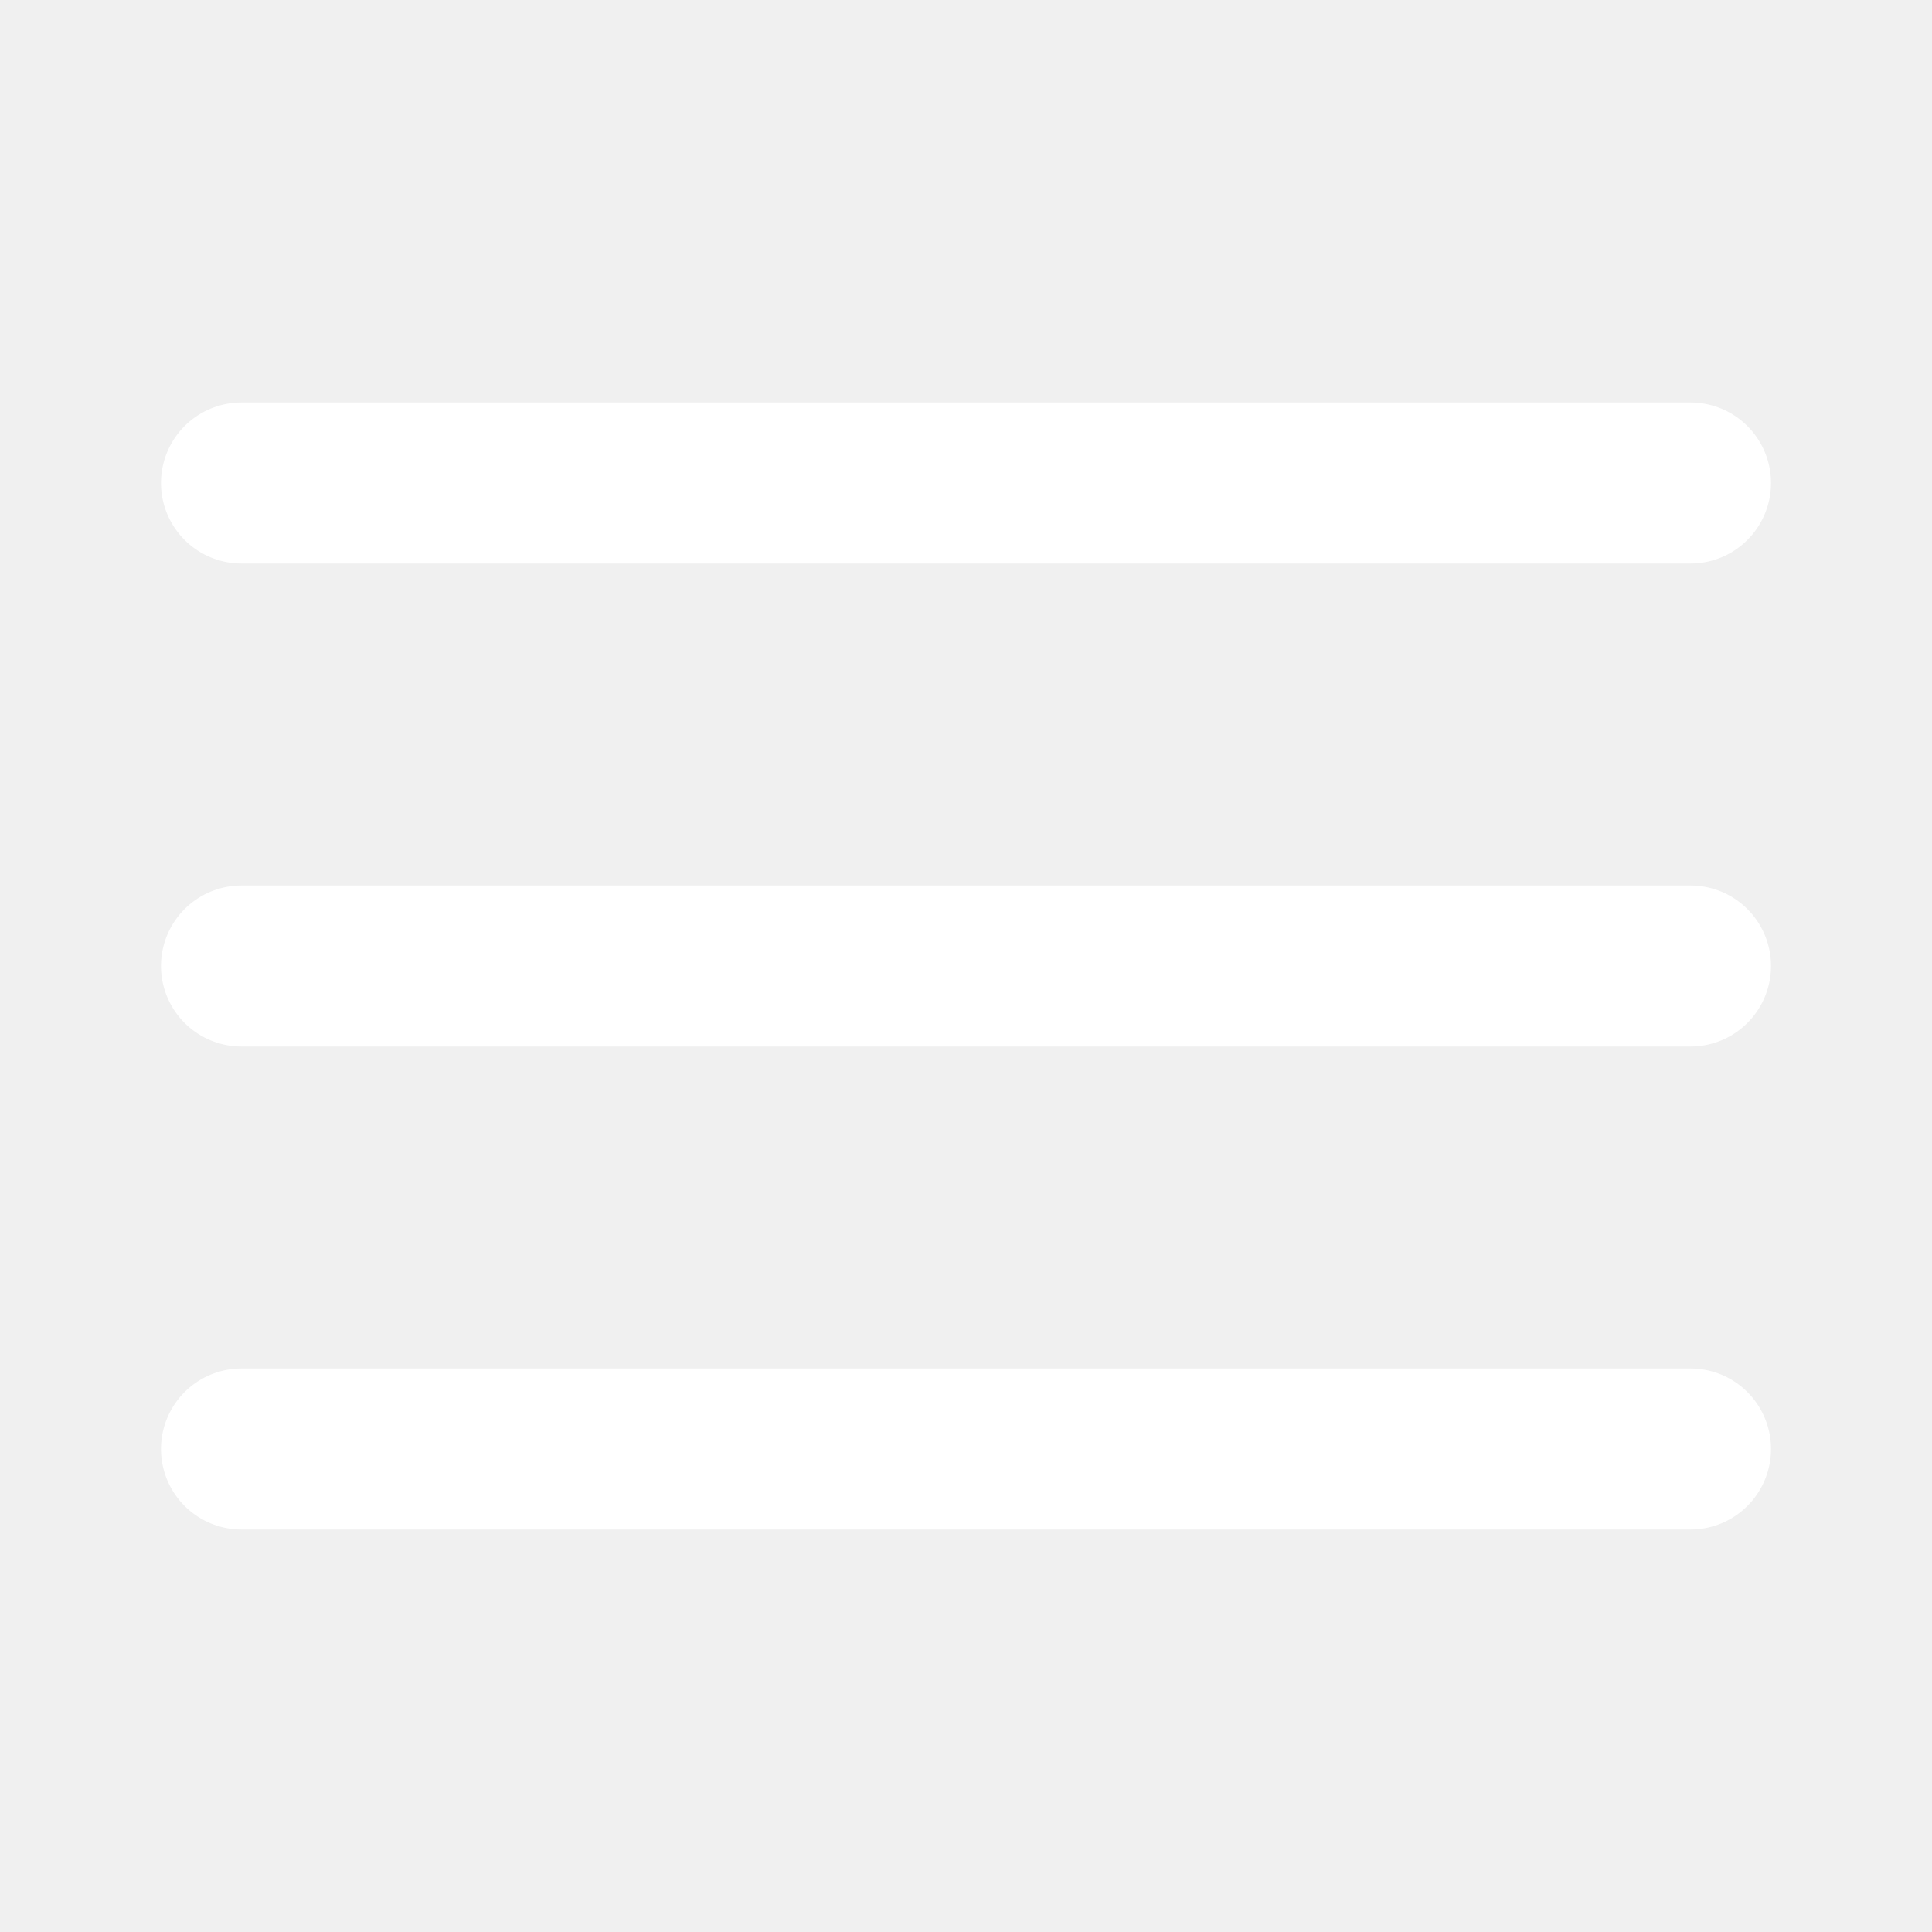
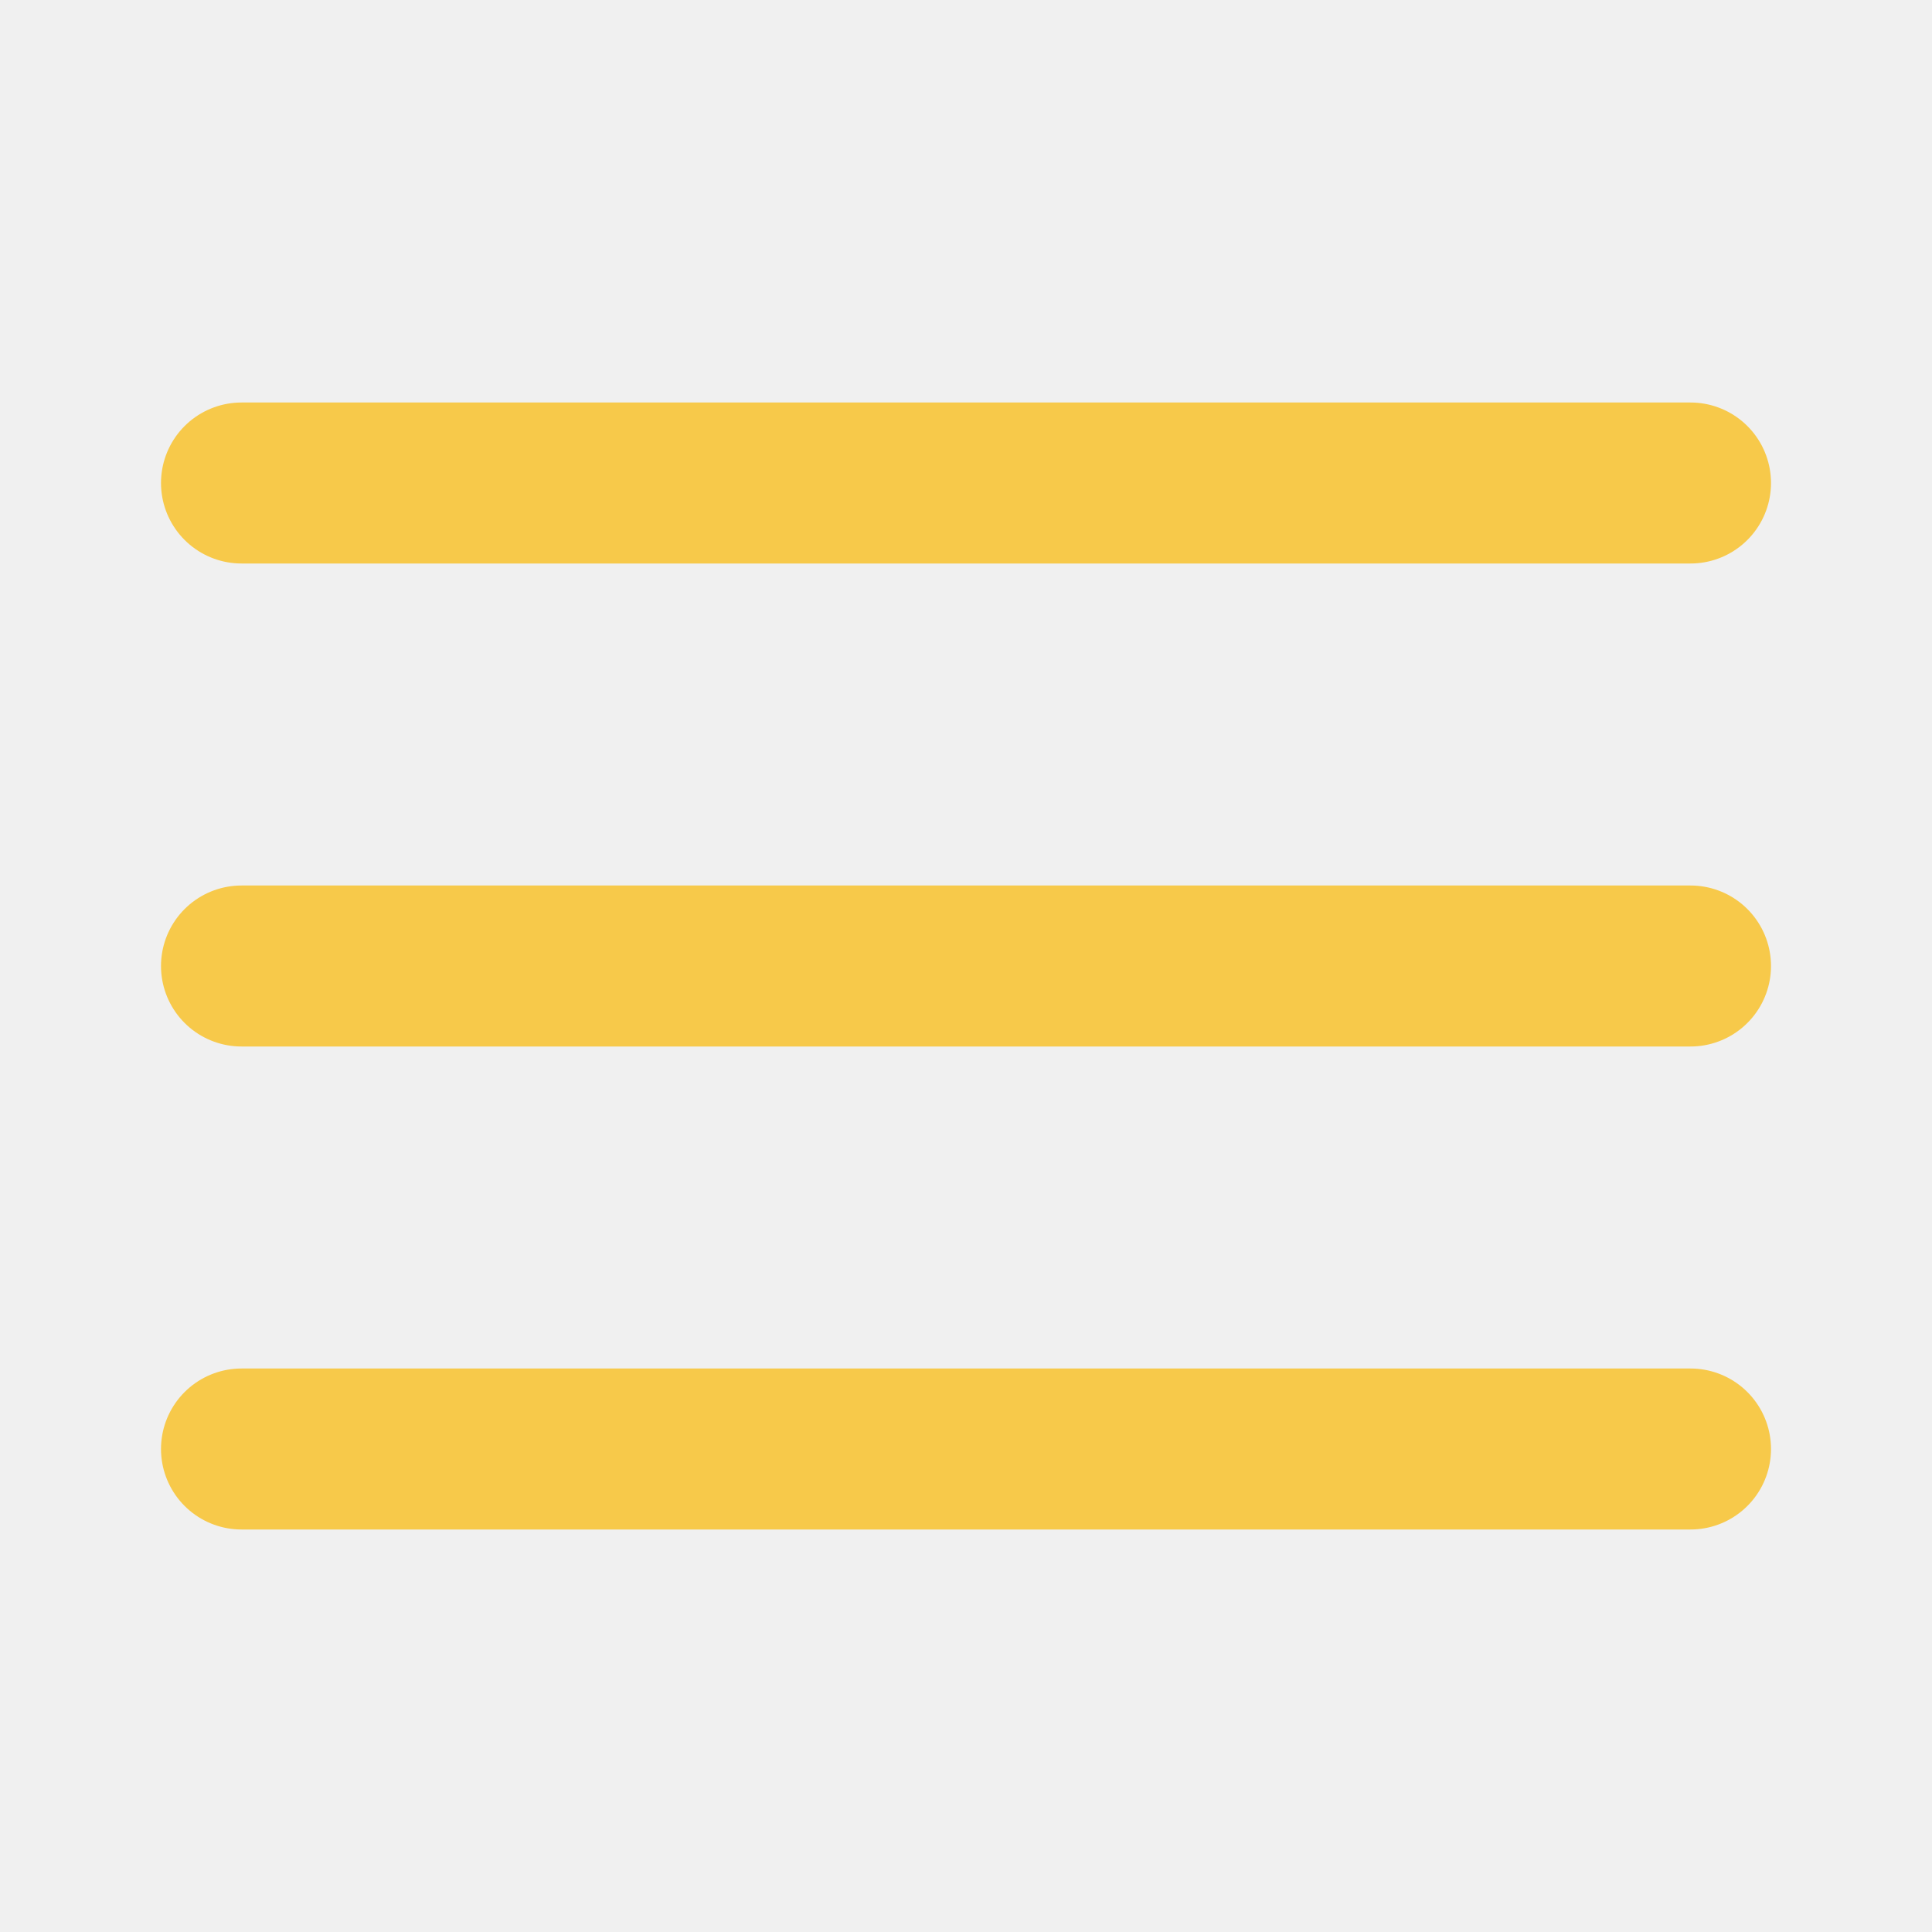
- <svg xmlns="http://www.w3.org/2000/svg" width="24" height="24" viewBox="0 0 24 24" fill="none" stroke="#FFF" stroke-width="2" stroke-linecap="round" stroke-linejoin="round">
+ <svg xmlns="http://www.w3.org/2000/svg" width="24" height="24" viewBox="0 0 24 24" fill="none" stroke="#f7c94a" stroke-width="2" stroke-linecap="round" stroke-linejoin="round">
  <line x1="3" y1="12" x2="21" y2="12" />
  <line x1="3" y1="6" x2="21" y2="6" />
  <line x1="3" y1="18" x2="21" y2="18" />
</svg>
